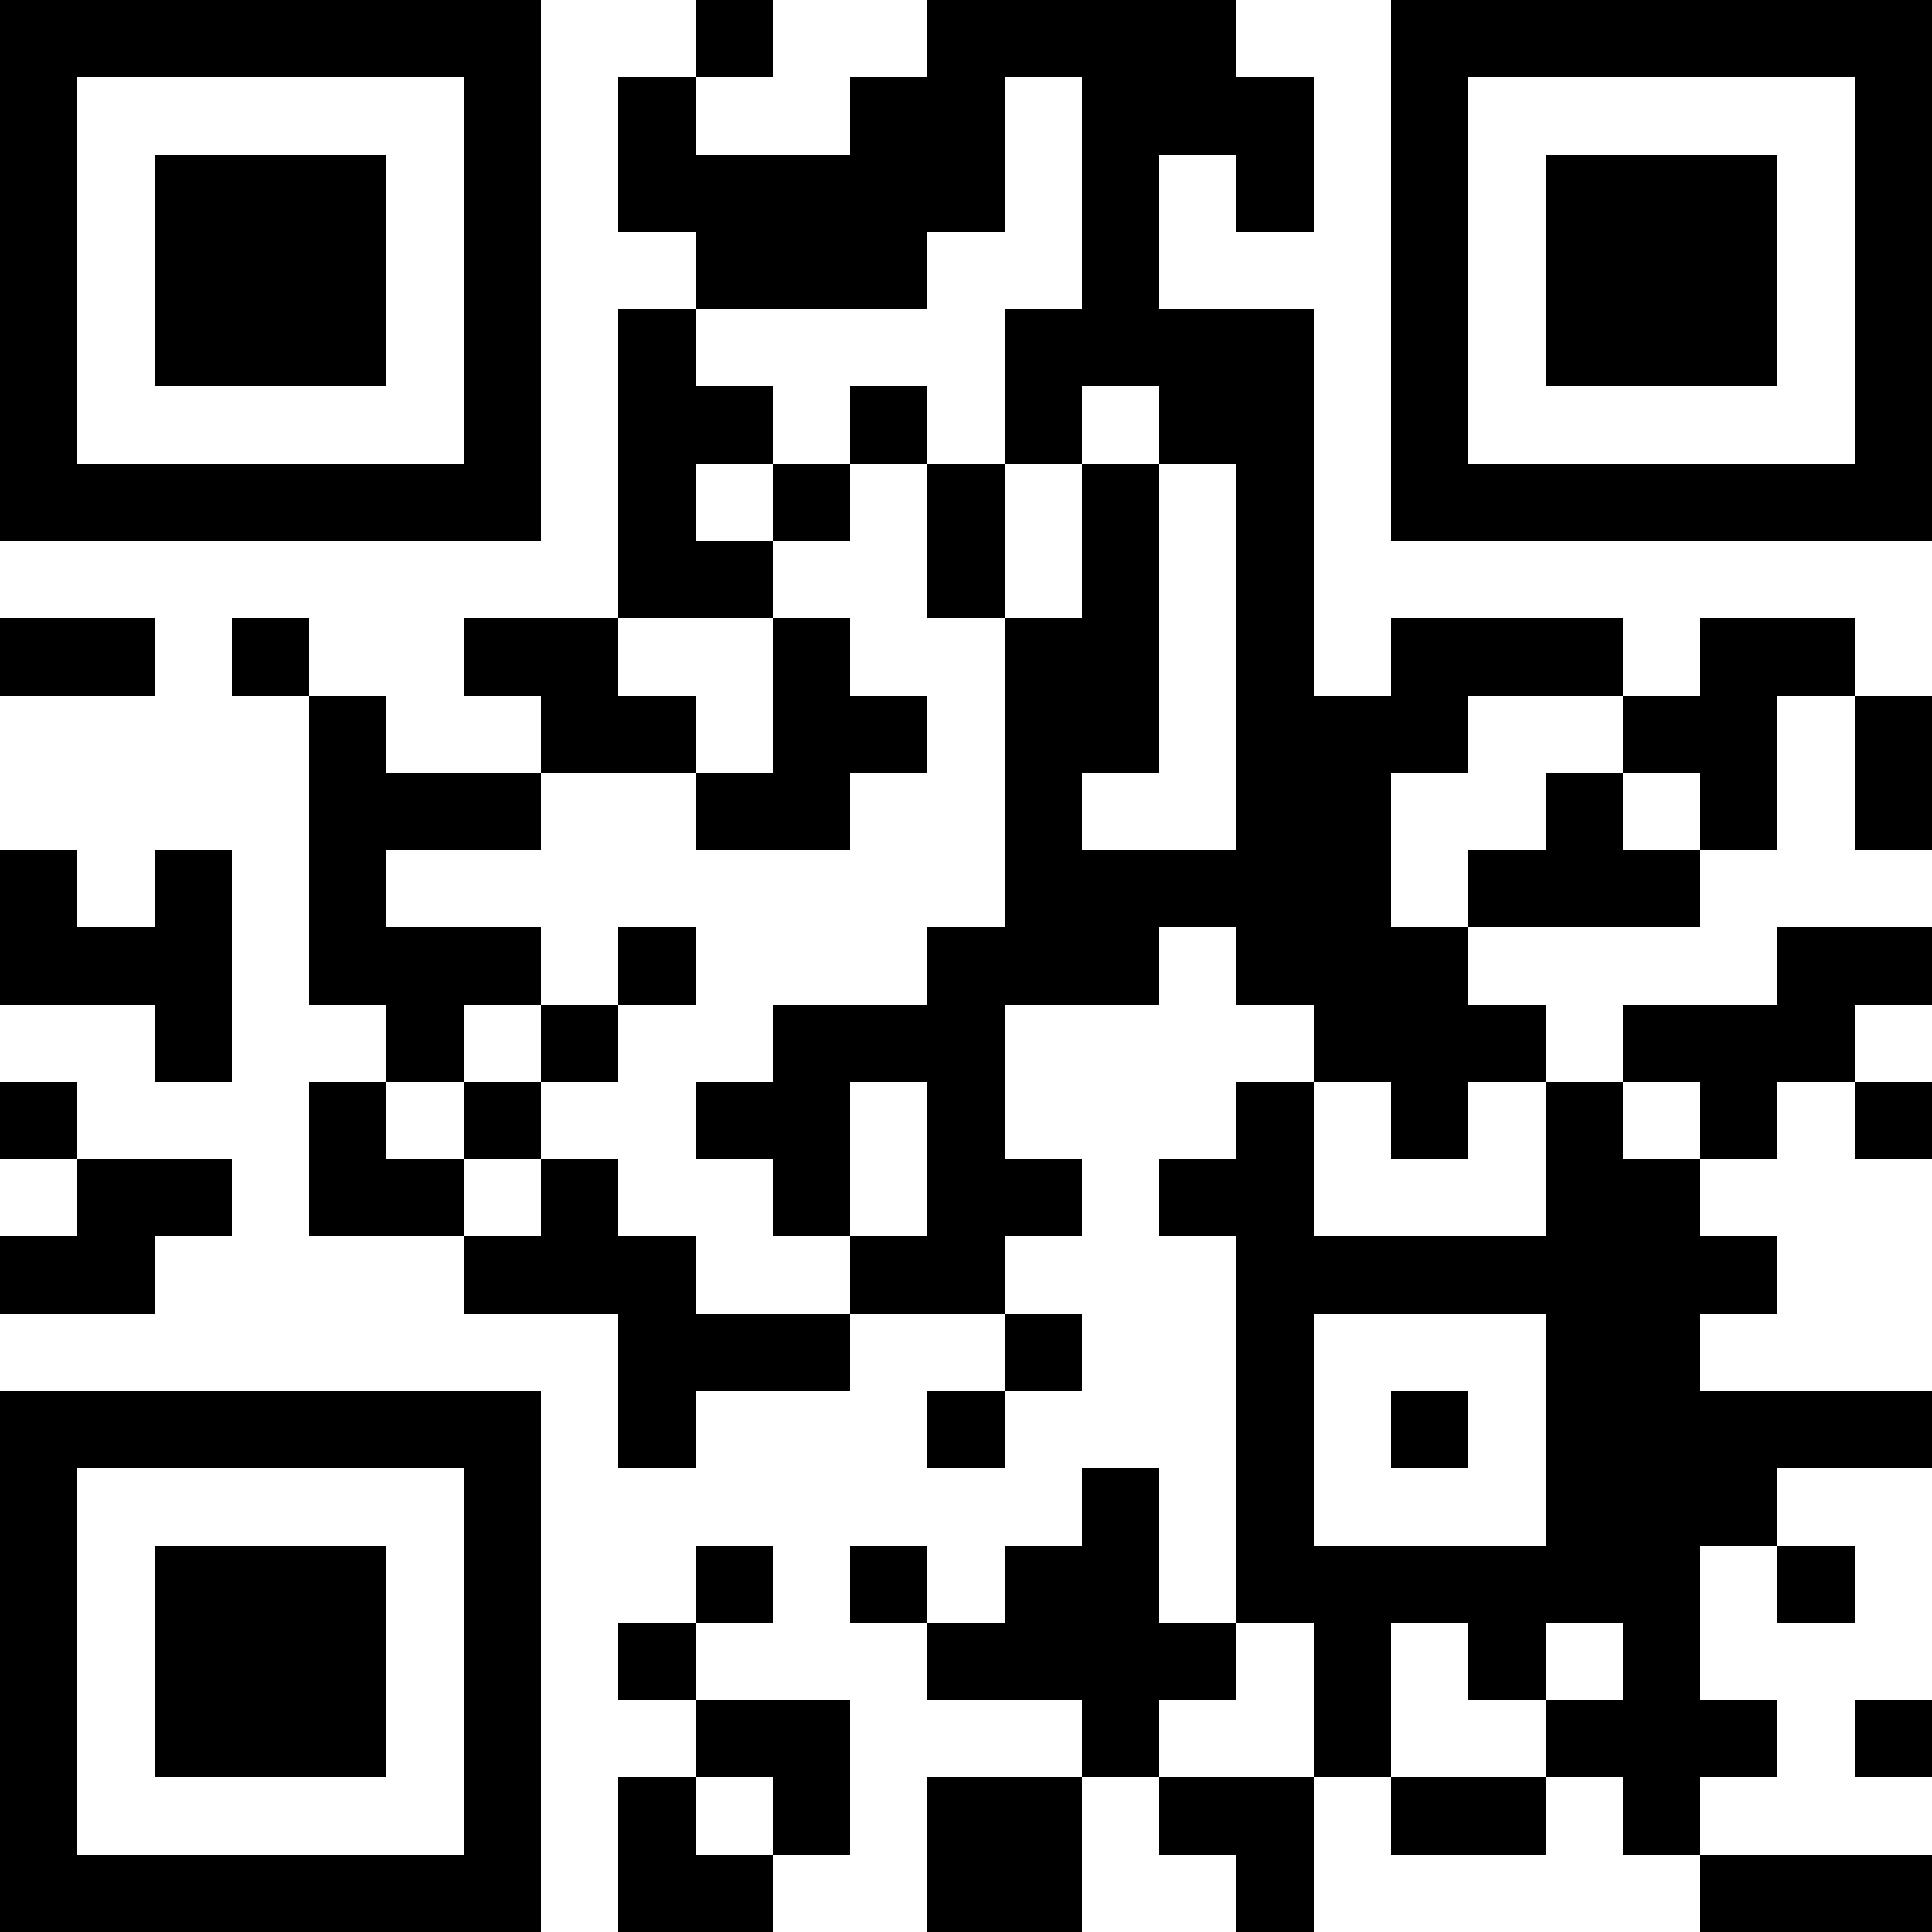
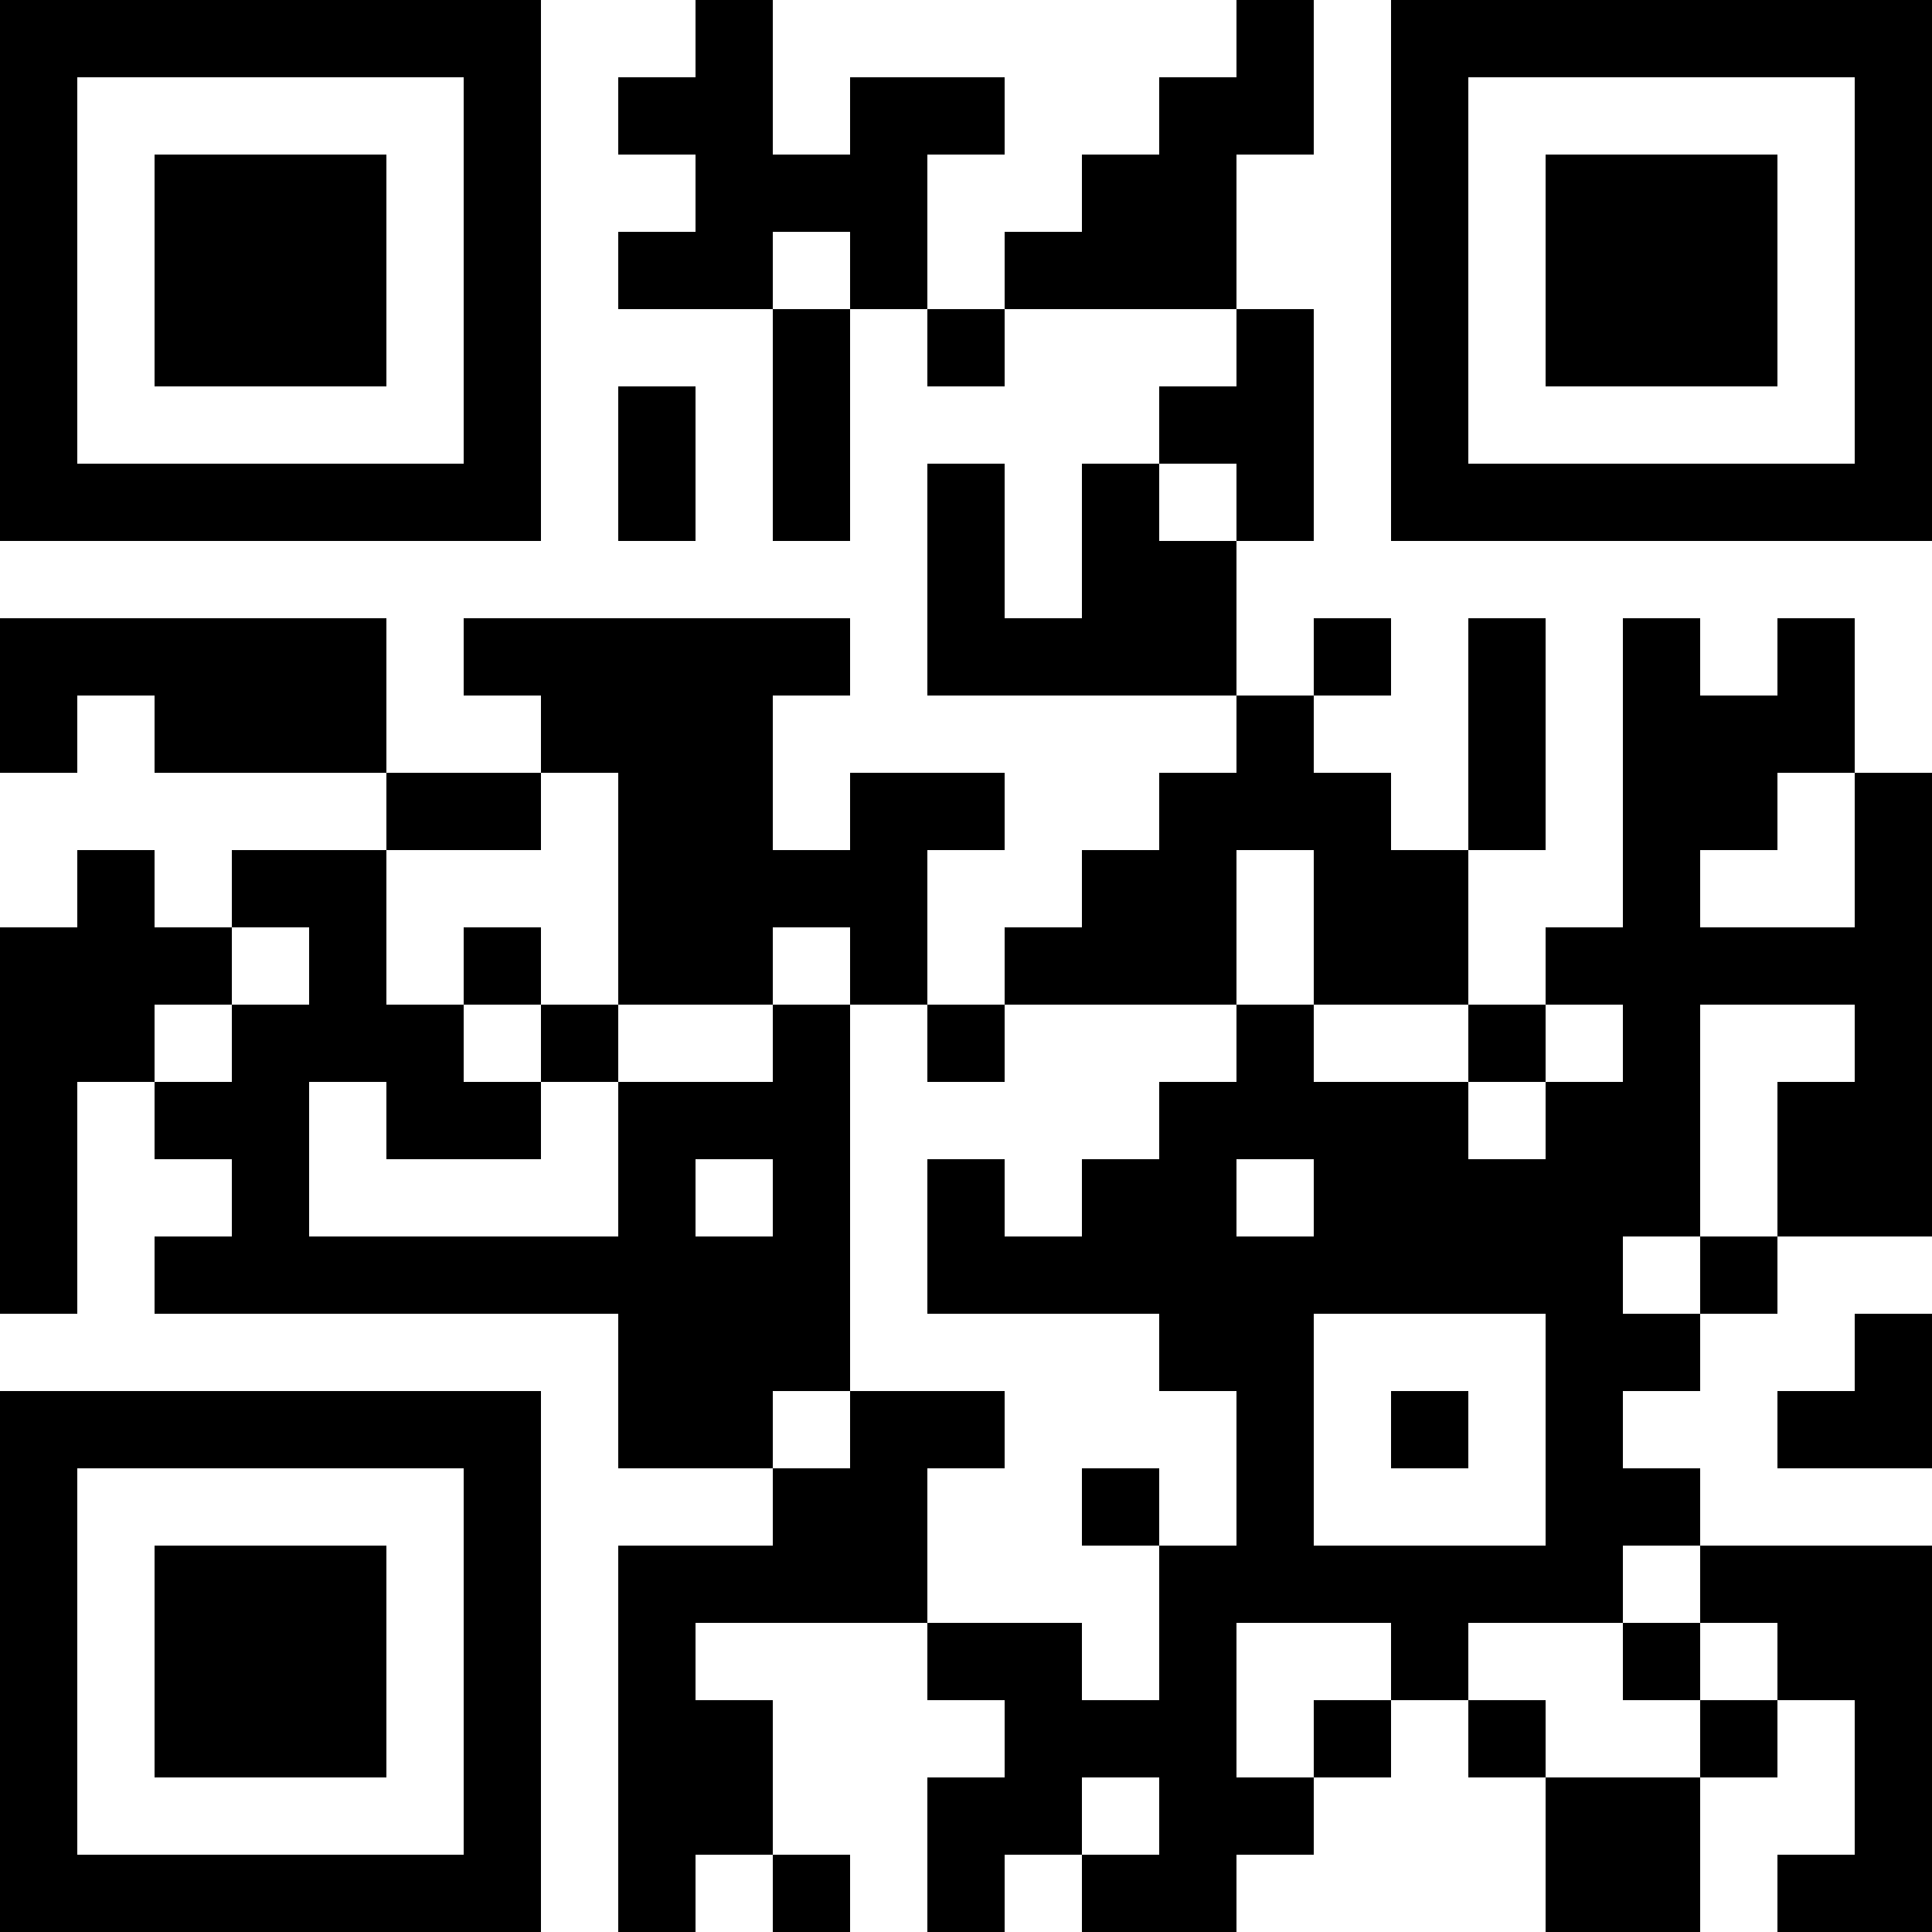
<svg xmlns="http://www.w3.org/2000/svg" version="1.1" width="300" height="300" viewBox="0 0 300 300">
  <rect x="0" y="0" width="300" height="300" fill="#ffffff" />
  <g transform="scale(12)">
    <g transform="translate(0,0)">
-       <path fill-rule="evenodd" d="M9 0L9 1L8 1L8 3L9 3L9 4L8 4L8 8L6 8L6 9L7 9L7 10L5 10L5 9L4 9L4 8L3 8L3 9L4 9L4 13L5 13L5 14L4 14L4 16L6 16L6 17L8 17L8 19L9 19L9 18L11 18L11 17L13 17L13 18L12 18L12 19L13 19L13 18L14 18L14 17L13 17L13 16L14 16L14 15L13 15L13 13L15 13L15 12L16 12L16 13L17 13L17 14L16 14L16 15L15 15L15 16L16 16L16 21L15 21L15 19L14 19L14 20L13 20L13 21L12 21L12 20L11 20L11 21L12 21L12 22L14 22L14 23L12 23L12 25L14 25L14 23L15 23L15 24L16 24L16 25L17 25L17 23L18 23L18 24L20 24L20 23L21 23L21 24L22 24L22 25L25 25L25 24L22 24L22 23L23 23L23 22L22 22L22 20L23 20L23 21L24 21L24 20L23 20L23 19L25 19L25 18L22 18L22 17L23 17L23 16L22 16L22 15L23 15L23 14L24 14L24 15L25 15L25 14L24 14L24 13L25 13L25 12L23 12L23 13L21 13L21 14L20 14L20 13L19 13L19 12L22 12L22 11L23 11L23 9L24 9L24 11L25 11L25 9L24 9L24 8L22 8L22 9L21 9L21 8L18 8L18 9L17 9L17 4L15 4L15 2L16 2L16 3L17 3L17 1L16 1L16 0L12 0L12 1L11 1L11 2L9 2L9 1L10 1L10 0ZM13 1L13 3L12 3L12 4L9 4L9 5L10 5L10 6L9 6L9 7L10 7L10 8L8 8L8 9L9 9L9 10L7 10L7 11L5 11L5 12L7 12L7 13L6 13L6 14L5 14L5 15L6 15L6 16L7 16L7 15L8 15L8 16L9 16L9 17L11 17L11 16L12 16L12 14L11 14L11 16L10 16L10 15L9 15L9 14L10 14L10 13L12 13L12 12L13 12L13 8L14 8L14 6L15 6L15 10L14 10L14 11L16 11L16 6L15 6L15 5L14 5L14 6L13 6L13 4L14 4L14 1ZM11 5L11 6L10 6L10 7L11 7L11 6L12 6L12 8L13 8L13 6L12 6L12 5ZM0 8L0 9L2 9L2 8ZM10 8L10 10L9 10L9 11L11 11L11 10L12 10L12 9L11 9L11 8ZM19 9L19 10L18 10L18 12L19 12L19 11L20 11L20 10L21 10L21 11L22 11L22 10L21 10L21 9ZM0 11L0 13L2 13L2 14L3 14L3 11L2 11L2 12L1 12L1 11ZM8 12L8 13L7 13L7 14L6 14L6 15L7 15L7 14L8 14L8 13L9 13L9 12ZM0 14L0 15L1 15L1 16L0 16L0 17L2 17L2 16L3 16L3 15L1 15L1 14ZM17 14L17 16L20 16L20 14L19 14L19 15L18 15L18 14ZM21 14L21 15L22 15L22 14ZM17 17L17 20L20 20L20 17ZM18 18L18 19L19 19L19 18ZM9 20L9 21L8 21L8 22L9 22L9 23L8 23L8 25L10 25L10 24L11 24L11 22L9 22L9 21L10 21L10 20ZM16 21L16 22L15 22L15 23L17 23L17 21ZM18 21L18 23L20 23L20 22L21 22L21 21L20 21L20 22L19 22L19 21ZM24 22L24 23L25 23L25 22ZM9 23L9 24L10 24L10 23ZM0 0L0 7L7 7L7 0ZM1 1L1 6L6 6L6 1ZM2 2L2 5L5 5L5 2ZM18 0L18 7L25 7L25 0ZM19 1L19 6L24 6L24 1ZM20 2L20 5L23 5L23 2ZM0 18L0 25L7 25L7 18ZM1 19L1 24L6 24L6 19ZM2 20L2 23L5 23L5 20Z" fill="#000000" />
+       <path fill-rule="evenodd" d="M9 0L9 1L8 1L8 2L9 2L9 3L8 3L8 4L10 4L10 7L11 7L11 4L12 4L12 5L13 5L13 4L16 4L16 5L15 5L15 6L14 6L14 8L13 8L13 6L12 6L12 9L16 9L16 10L15 10L15 11L14 11L14 12L13 12L13 13L12 13L12 11L13 11L13 10L11 10L11 11L10 11L10 9L11 9L11 8L6 8L6 9L7 9L7 10L5 10L5 8L0 8L0 10L1 10L1 9L2 9L2 10L5 10L5 11L3 11L3 12L2 12L2 11L1 11L1 12L0 12L0 17L1 17L1 14L2 14L2 15L3 15L3 16L2 16L2 17L8 17L8 19L10 19L10 20L8 20L8 25L9 25L9 24L10 24L10 25L11 25L11 24L10 24L10 22L9 22L9 21L12 21L12 22L13 22L13 23L12 23L12 25L13 25L13 24L14 24L14 25L16 25L16 24L17 24L17 23L18 23L18 22L19 22L19 23L20 23L20 25L22 25L22 23L23 23L23 22L24 22L24 24L23 24L23 25L25 25L25 20L22 20L22 19L21 19L21 18L22 18L22 17L23 17L23 16L25 16L25 10L24 10L24 8L23 8L23 9L22 9L22 8L21 8L21 12L20 12L20 13L19 13L19 11L20 11L20 8L19 8L19 11L18 11L18 10L17 10L17 9L18 9L18 8L17 8L17 9L16 9L16 7L17 7L17 4L16 4L16 2L17 2L17 0L16 0L16 1L15 1L15 2L14 2L14 3L13 3L13 4L12 4L12 2L13 2L13 1L11 1L11 2L10 2L10 0ZM10 3L10 4L11 4L11 3ZM8 5L8 7L9 7L9 5ZM15 6L15 7L16 7L16 6ZM7 10L7 11L5 11L5 13L6 13L6 14L7 14L7 15L5 15L5 14L4 14L4 16L8 16L8 14L10 14L10 13L11 13L11 18L10 18L10 19L11 19L11 18L13 18L13 19L12 19L12 21L14 21L14 22L15 22L15 20L16 20L16 18L15 18L15 17L12 17L12 15L13 15L13 16L14 16L14 15L15 15L15 14L16 14L16 13L17 13L17 14L19 14L19 15L20 15L20 14L21 14L21 13L20 13L20 14L19 14L19 13L17 13L17 11L16 11L16 13L13 13L13 14L12 14L12 13L11 13L11 12L10 12L10 13L8 13L8 10ZM23 10L23 11L22 11L22 12L24 12L24 10ZM3 12L3 13L2 13L2 14L3 14L3 13L4 13L4 12ZM6 12L6 13L7 13L7 14L8 14L8 13L7 13L7 12ZM22 13L22 16L21 16L21 17L22 17L22 16L23 16L23 14L24 14L24 13ZM9 15L9 16L10 16L10 15ZM16 15L16 16L17 16L17 15ZM17 17L17 20L20 20L20 17ZM24 17L24 18L23 18L23 19L25 19L25 17ZM18 18L18 19L19 19L19 18ZM14 19L14 20L15 20L15 19ZM21 20L21 21L19 21L19 22L20 22L20 23L22 23L22 22L23 22L23 21L22 21L22 20ZM16 21L16 23L17 23L17 22L18 22L18 21ZM21 21L21 22L22 22L22 21ZM14 23L14 24L15 24L15 23ZM0 0L0 7L7 7L7 0ZM1 1L1 6L6 6L6 1ZM2 2L2 5L5 5L5 2ZM18 0L18 7L25 7L25 0ZM19 1L19 6L24 6L24 1ZM20 2L20 5L23 5L23 2ZM0 18L0 25L7 25L7 18ZM1 19L1 24L6 24L6 19ZM2 20L2 23L5 23L5 20Z" fill="#000000" />
    </g>
  </g>
</svg>
